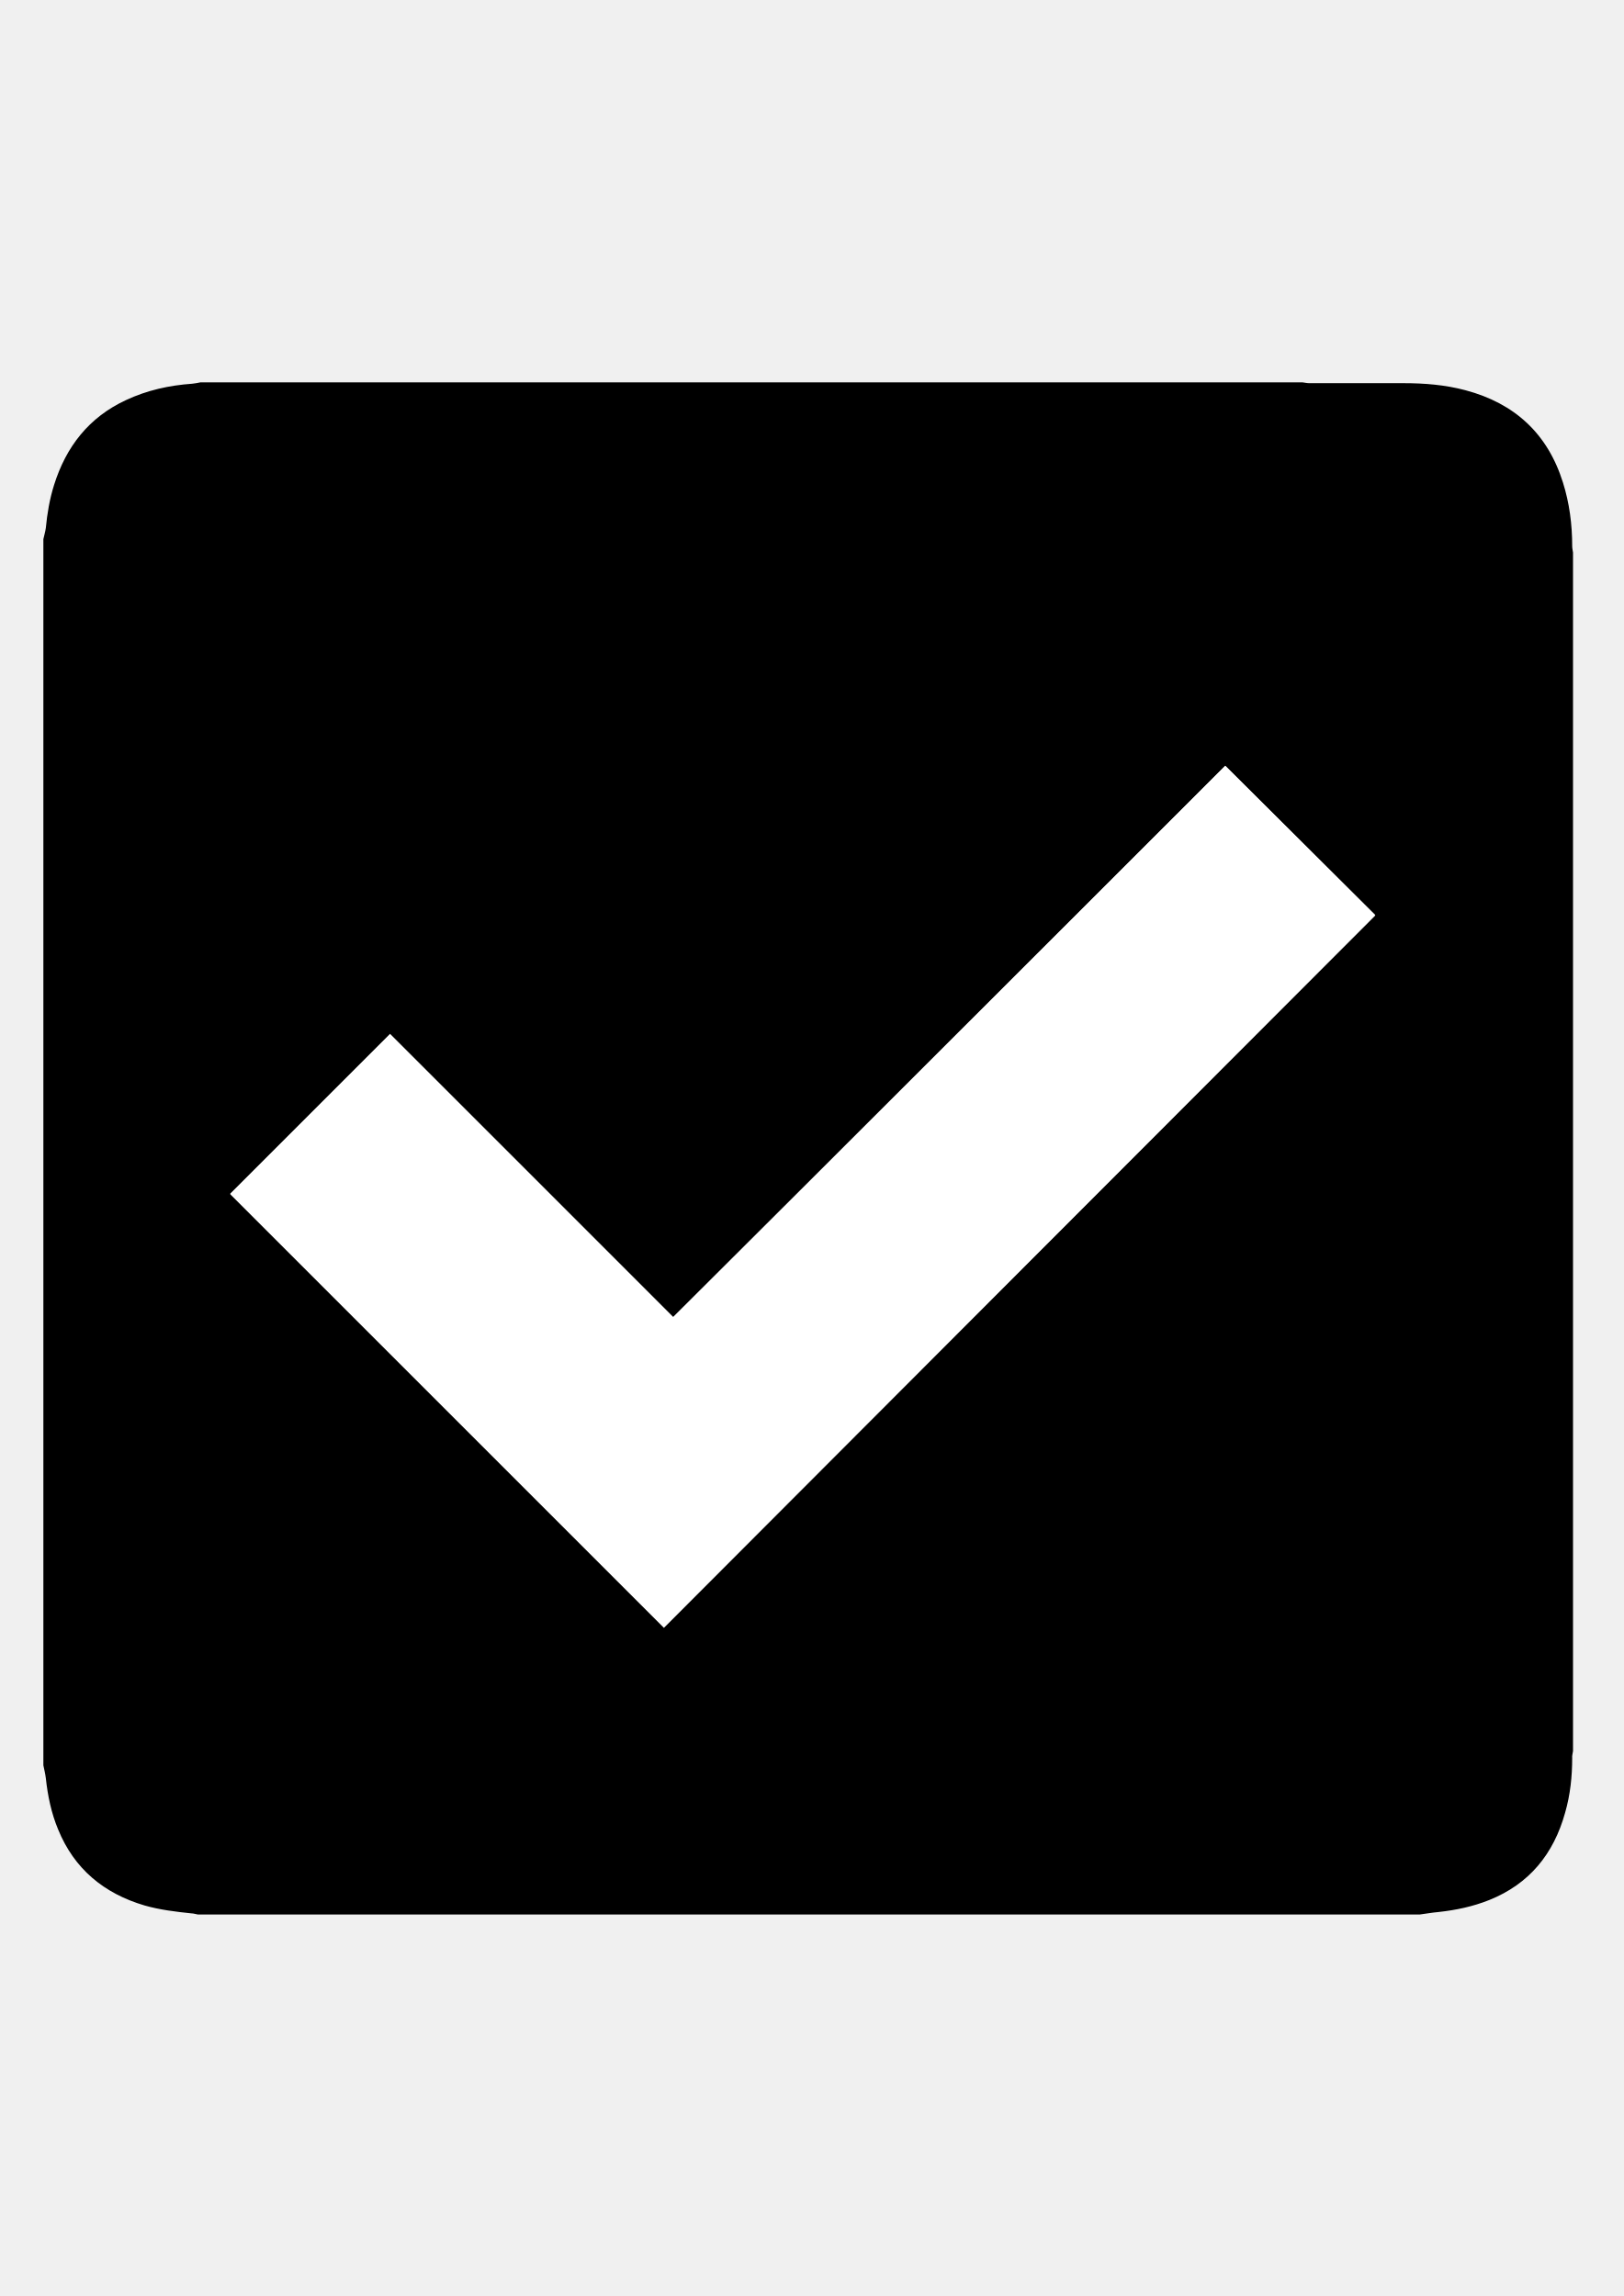
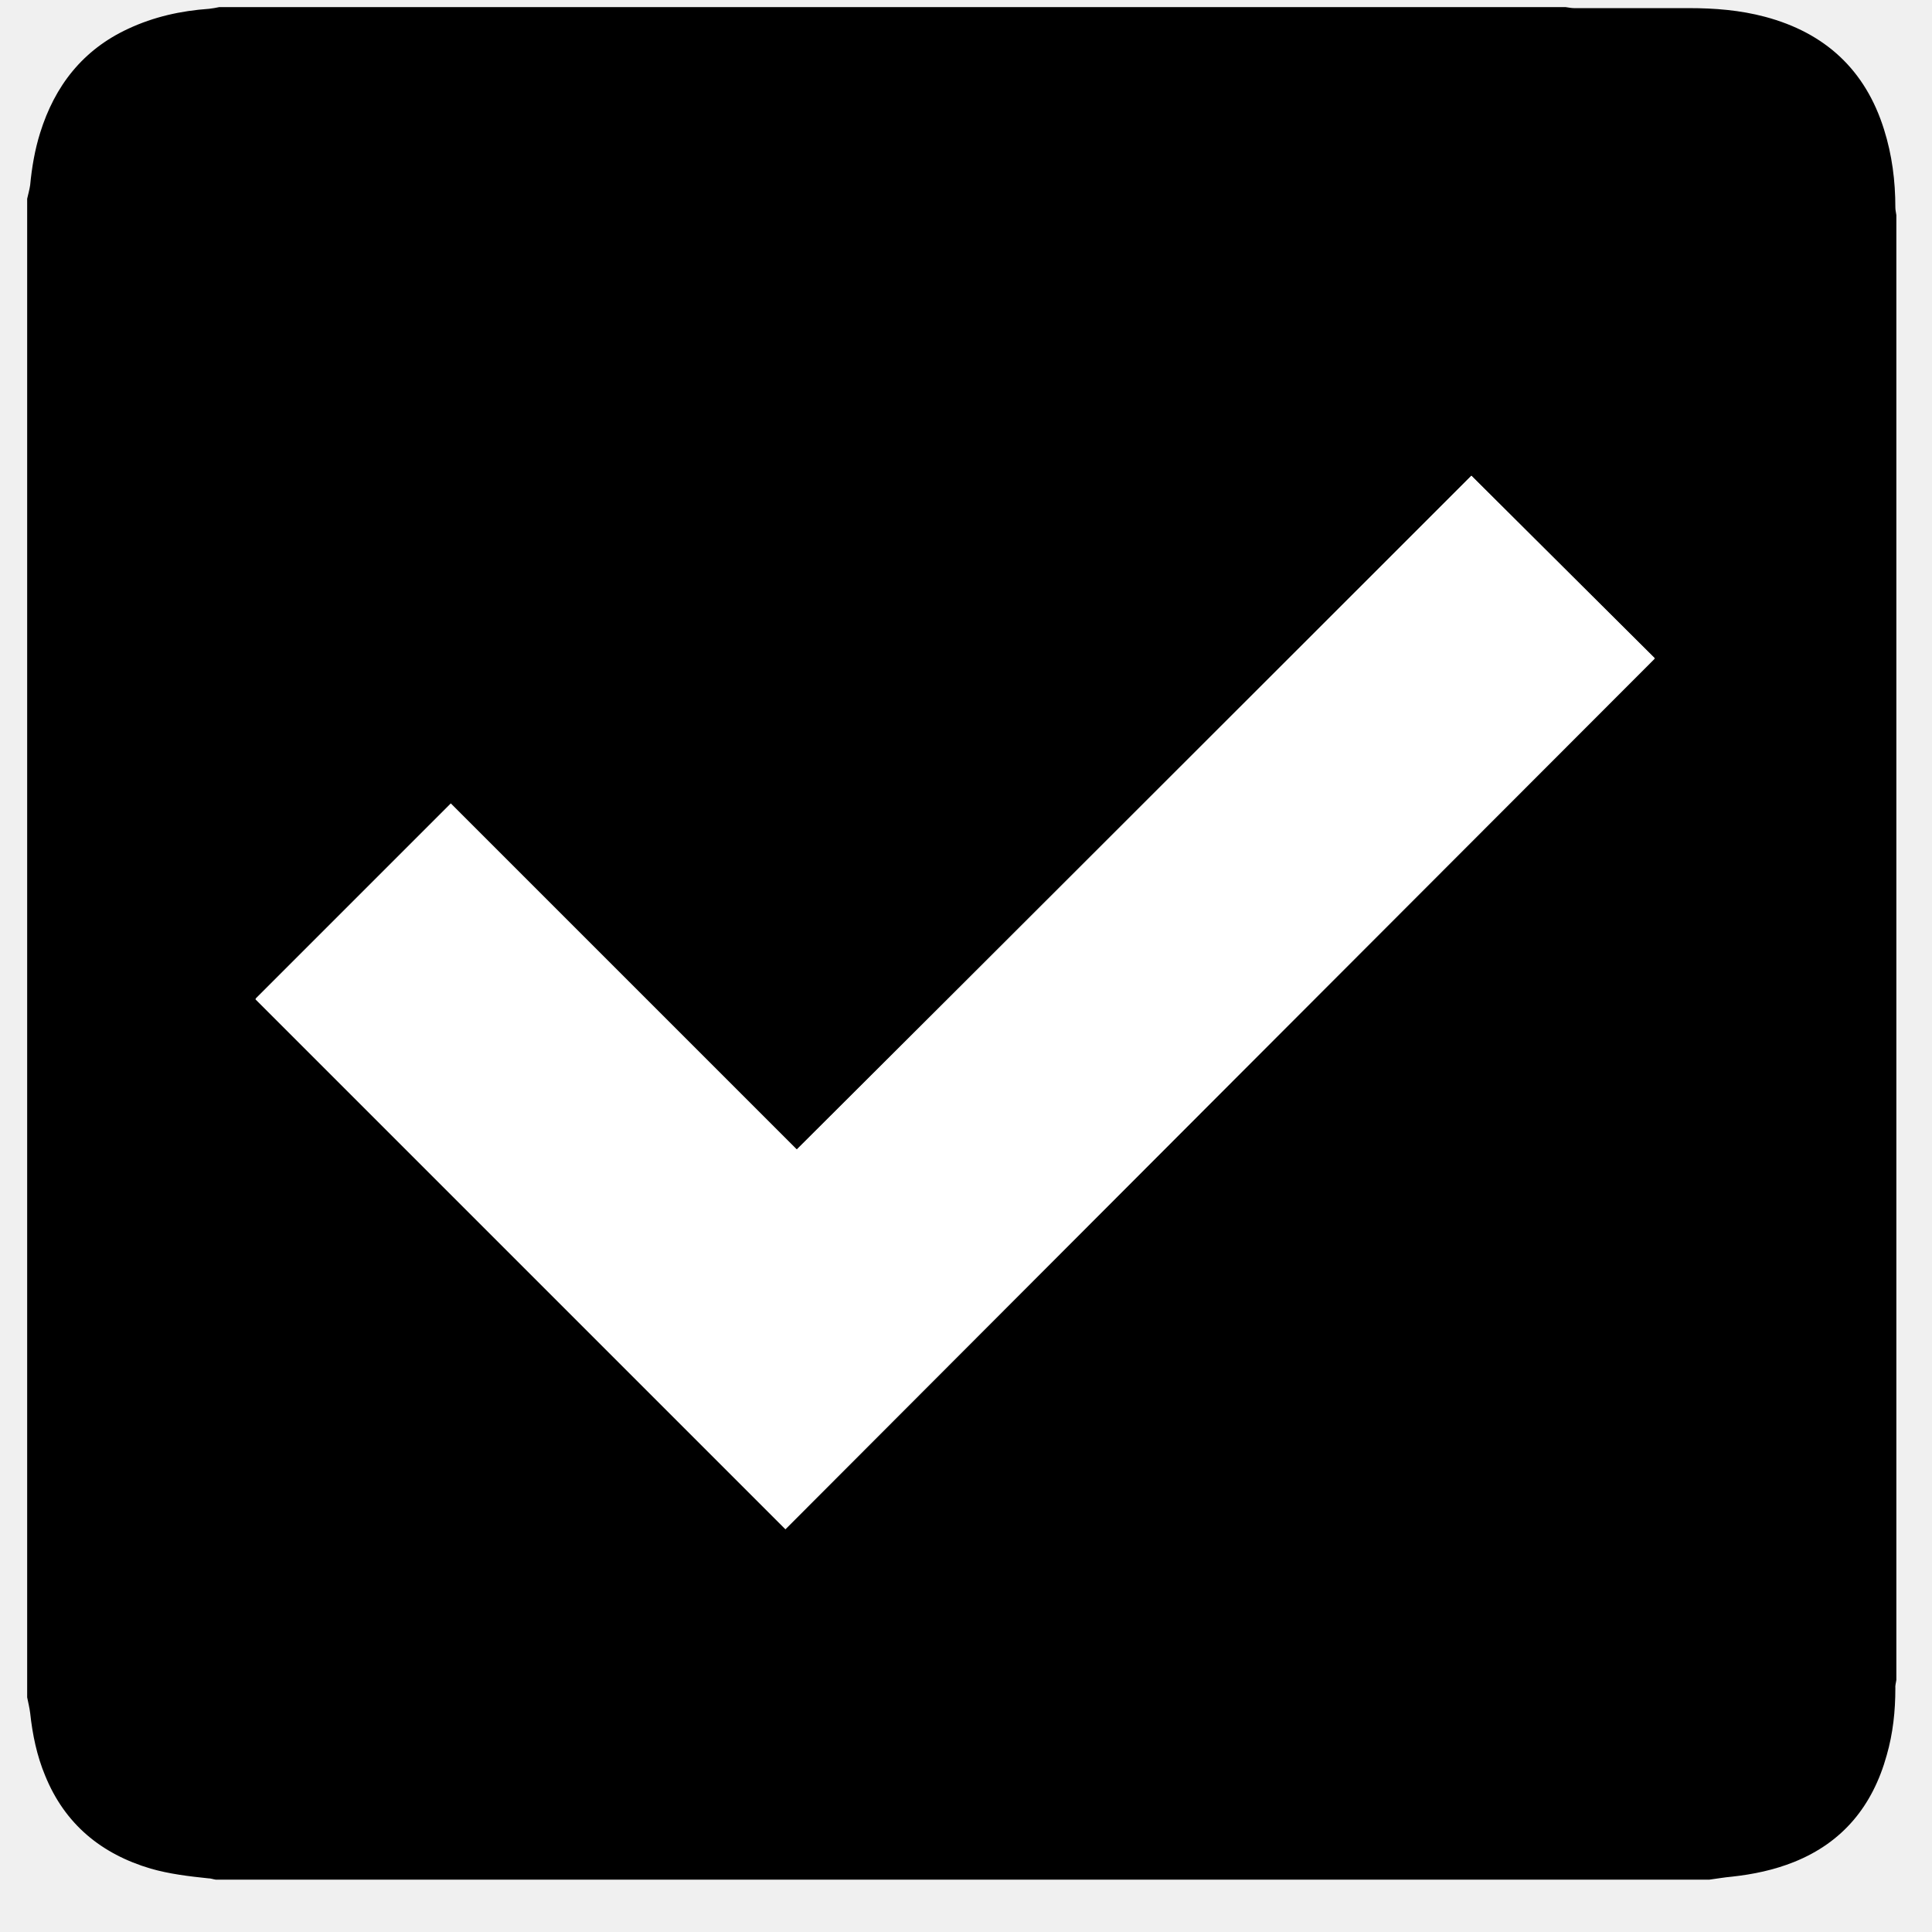
- <svg xmlns="http://www.w3.org/2000/svg" version="1.1" id="Layer_1" x="0px" y="0px" viewBox="0 0 595.3 841.9" style="enable-background:new 0 0 595.3 841.9;" xml:space="preserve">
-   <style type="text/css">
- 	.st0{fill:#FFFFFF;}
- </style>
-   <path d="M15.9,647.3c0-149.9,0-299.7,0-449.6c0.3-1.4,0.7-2.7,0.9-4.1c0.5-5.3,1.4-10.6,3-15.7c4.4-14.1,12.8-24.9,26.4-31.2  c7.7-3.6,15.8-5.4,24.3-6c1-0.1,2-0.3,3-0.5c134.7,0,269.3,0,404,0c0.8,0.1,1.7,0.3,2.5,0.3c11.5,0,23,0,34.5,0  c7.7,0,15.3,0.6,22.8,2.6c18,4.8,30.1,15.9,35.7,33.8c2.4,7.6,3.4,15.4,3.4,23.4c0,0.8,0.2,1.5,0.3,2.3c0,146.5,0,293,0,439.5  c-0.1,0.8-0.4,1.7-0.3,2.5c0,6.8-0.7,13.5-2.6,20.1c-4.2,15.1-13.1,26.1-27.8,32c-6,2.4-12.2,3.7-18.6,4.4c-2.3,0.2-4.5,0.6-6.8,0.9  c-149.4,0-298.8,0-448.1,0c-0.8-0.1-1.5-0.4-2.3-0.4c-5.8-0.6-11.6-1.3-17.2-2.9c-14.9-4.4-25.8-13.4-31.7-27.9  c-2.5-6-3.8-12.3-4.5-18.8C16.6,650.4,16.2,648.8,15.9,647.3z M449.2,280.8c-67.6,67.5-134.9,134.8-202.4,202.3  C212,448.2,177.3,413.6,143,379.3c-19.7,19.7-39.3,39.3-58.6,58.6c52.8,52.8,105.9,105.9,159,159c86.7-86.9,173.7-174,260.8-261.2  C486.1,317.6,467.8,299.3,449.2,280.8z" />
-   <path class="st0" d="M449.2,280.8c18.6,18.5,36.9,36.7,55,54.7c-87.1,87.3-174.1,174.3-260.8,261.2c-53.1-53.1-106.2-106.2-159-159  c19.2-19.2,38.8-38.8,58.6-58.6c34.3,34.3,69,69,103.8,103.8C314.3,415.7,381.7,348.4,449.2,280.8z" />
+ <svg xmlns="http://www.w3.org/2000/svg" width="100%" height="100%" viewBox="0 0 612 612" version="1.1" xml:space="preserve" style="fill-rule:evenodd;clip-rule:evenodd;stroke-linejoin:round;stroke-miterlimit:2;">
+   <g transform="matrix(1,0,0,1,-0.0819,-0.58539)">
+     <g transform="matrix(1.05582,0,0,1.05582,-8.10103,-145.183)">
+       <path d="M15.9,647.3L15.9,197.7C16.2,196.3 16.6,195 16.8,193.6C17.3,188.3 18.2,183 19.8,177.9C24.2,163.8 32.6,153 46.2,146.7C53.9,143.1 62,141.3 70.5,140.7C71.5,140.6 72.5,140.4 73.5,140.2L477.5,140.2C478.3,140.3 479.2,140.5 480,140.5L514.5,140.5C522.2,140.5 529.8,141.1 537.3,143.1C555.3,147.9 567.4,159 573,176.9C575.4,184.5 576.4,192.3 576.4,200.3C576.4,201.1 576.6,201.8 576.7,202.6L576.7,642.1C576.6,642.9 576.3,643.8 576.4,644.6C576.4,651.4 575.7,658.1 573.8,664.7C569.6,679.8 560.7,690.8 546,696.7C540,699.1 533.8,700.4 527.4,701.1C525.1,701.3 522.9,701.7 520.6,702L72.5,702C71.7,701.9 71,701.6 70.2,701.6C64.4,701 58.6,700.3 53,698.7C38.1,694.3 27.2,685.3 21.3,670.8C18.8,664.8 17.5,658.5 16.8,652C16.6,650.4 16.2,648.8 15.9,647.3ZM449.2,280.8C381.6,348.3 314.3,415.6 246.8,483.1C212,448.2 177.3,413.6 143,379.3C123.3,399 103.7,418.6 84.4,437.9C137.2,490.7 190.3,543.8 243.4,596.9C330.1,510 417.1,422.9 504.2,335.7C486.1,317.6 467.8,299.3 449.2,280.8Z" style="fill-rule:nonzero;" />
+     </g>
+     <g transform="matrix(1.05582,0,0,1.05582,-8.10103,-145.183)">
+       <path d="M449.2,280.8C467.8,299.3 486.1,317.5 504.2,335.5C417.1,422.8 330.1,509.8 243.4,596.7C190.3,543.6 137.2,490.5 84.4,437.7C103.6,418.5 123.2,398.9 143,379.1C177.3,413.4 212,448.1 246.8,482.9C314.3,415.7 381.7,348.4 449.2,280.8Z" style="fill:white;fill-rule:nonzero;" />
+     </g>
+   </g>
</svg>
